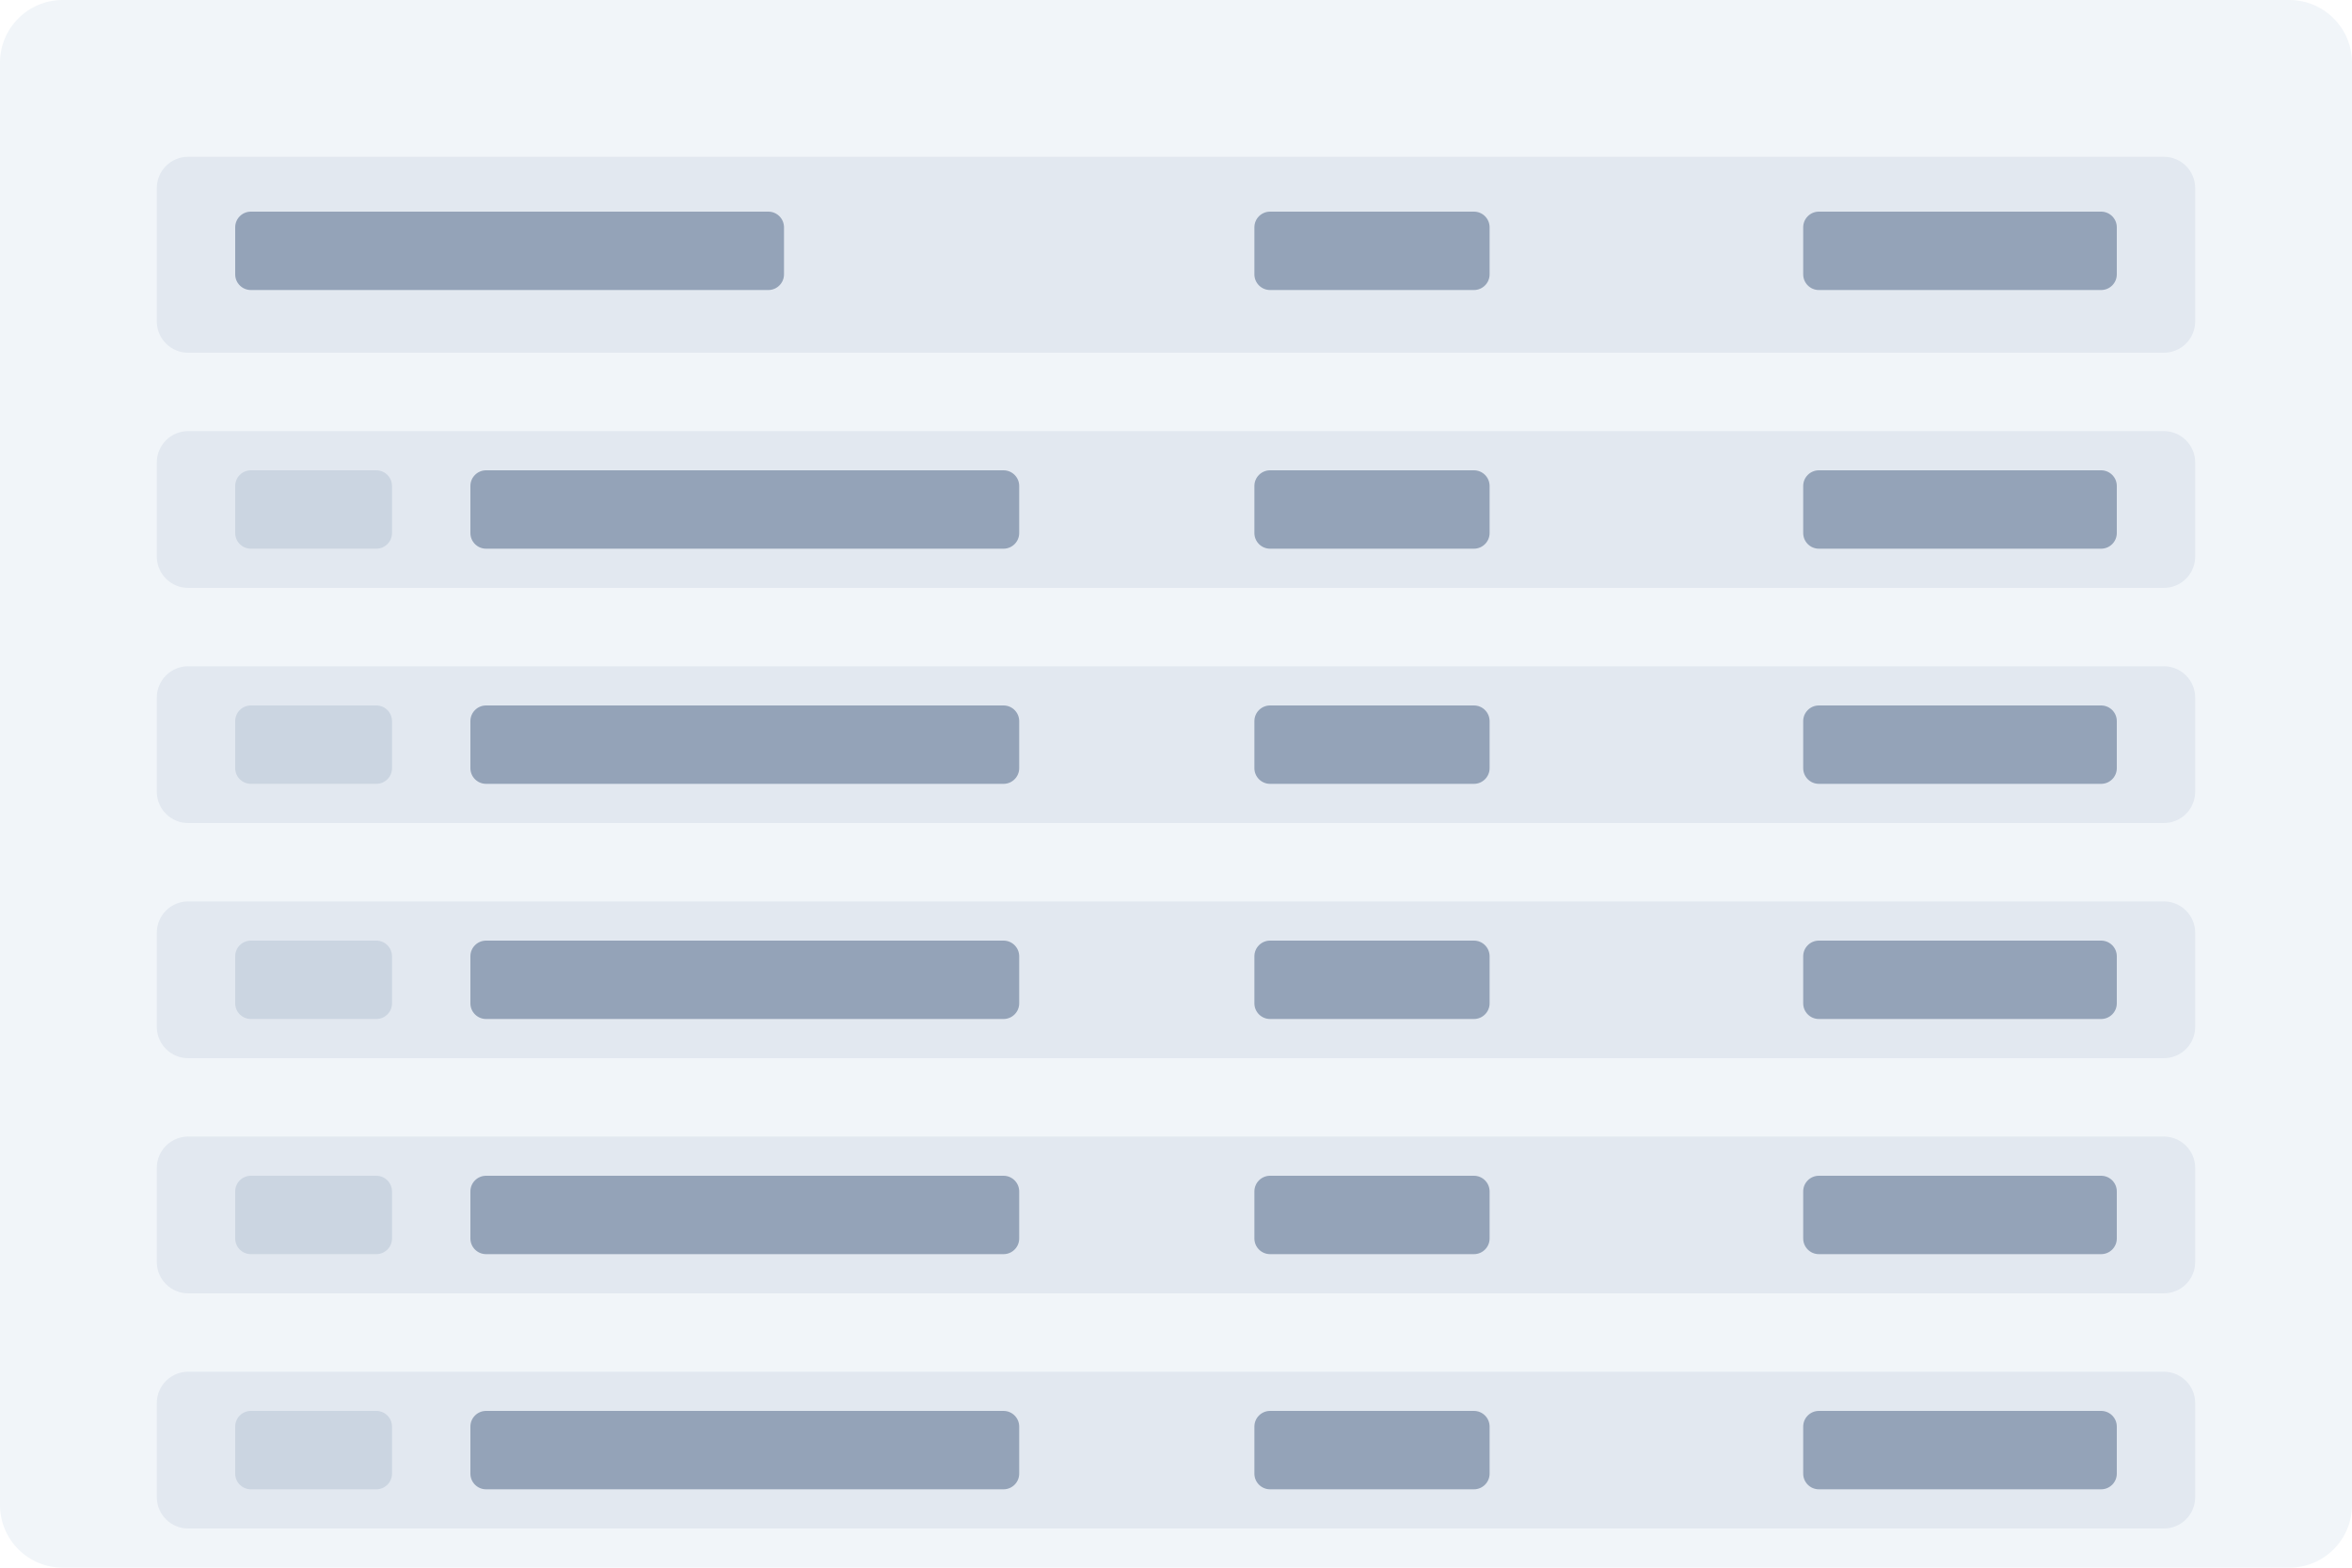
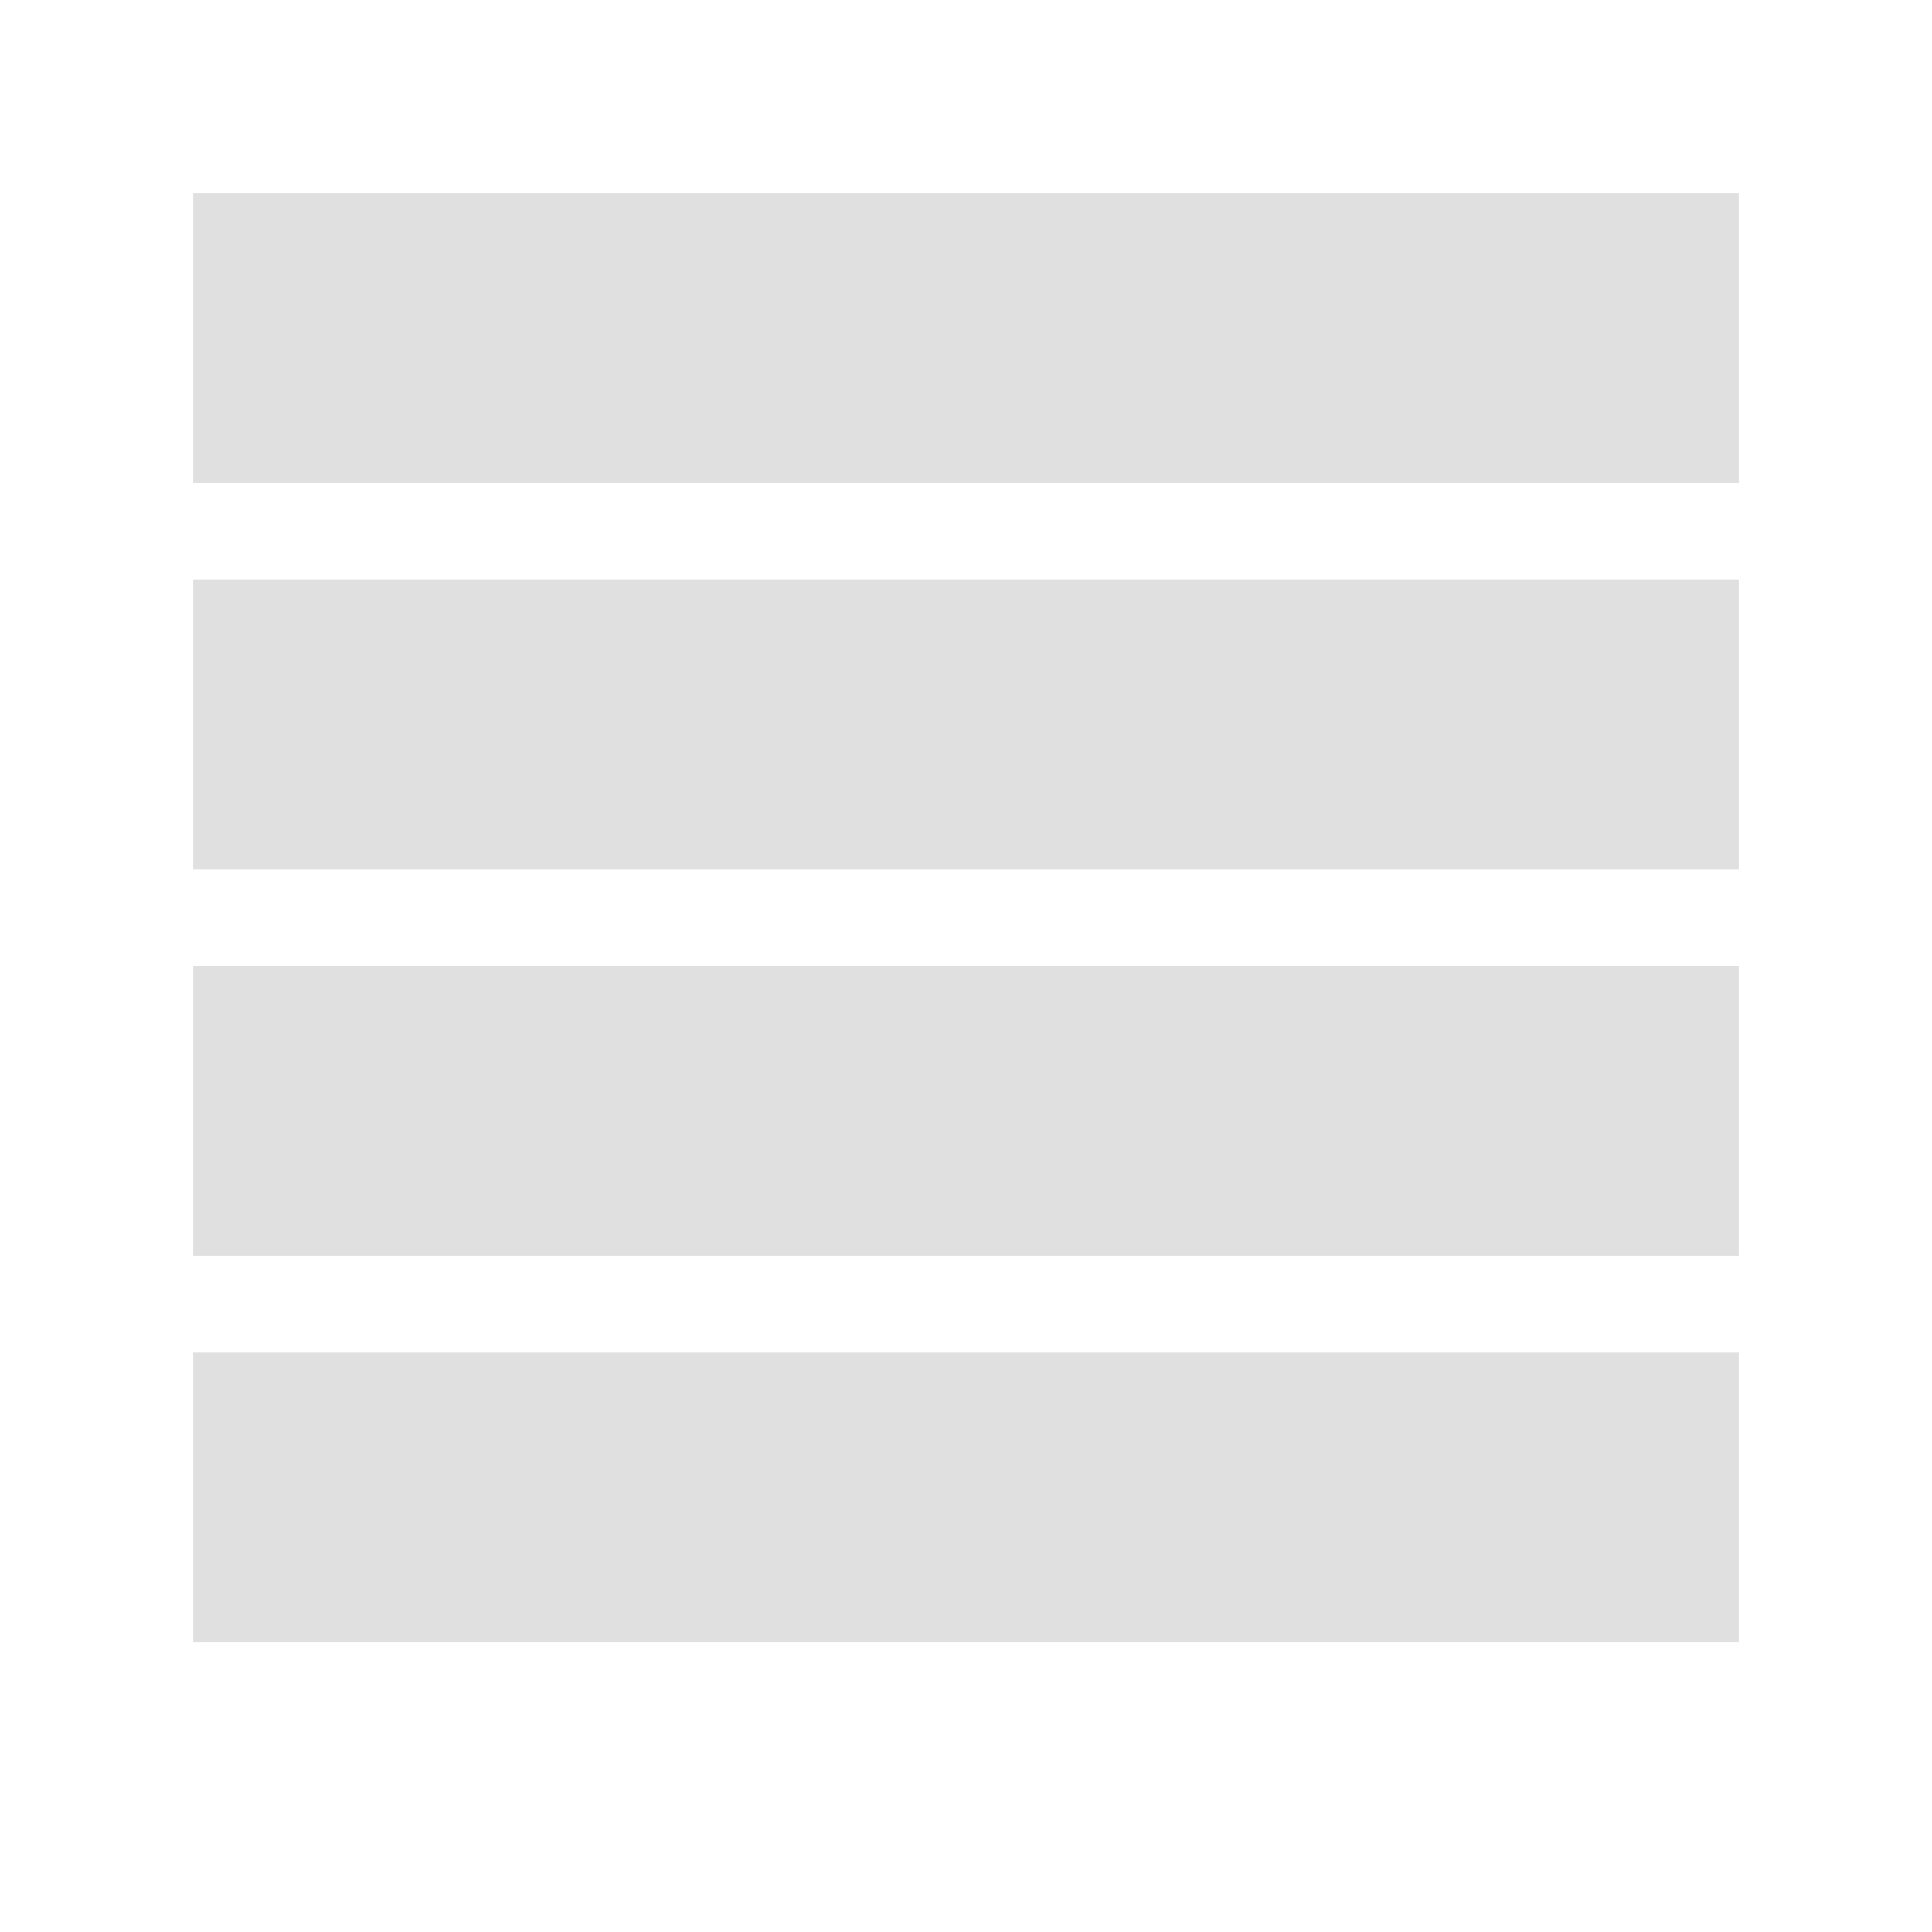
- <svg xmlns="http://www.w3.org/2000/svg" width="300" height="200" viewBox="0 0 300 200" fill="none">
-   <rect width="300" height="200" fill="#f1f5f9" rx="8" />
-   <rect x="20" y="20" width="260" height="25" fill="#e2e8f0" rx="4" />
-   <rect x="30" y="27" width="70" height="10" fill="#94a3b8" rx="2" />
-   <rect x="160" y="27" width="30" height="10" fill="#94a3b8" rx="2" />
-   <rect x="230" y="27" width="40" height="10" fill="#94a3b8" rx="2" />
-   <rect x="20" y="55" width="260" height="20" fill="#e2e8f0" rx="4" />
-   <rect x="30" y="60" width="20" height="10" fill="#cbd5e1" rx="2" />
-   <rect x="60" y="60" width="70" height="10" fill="#94a3b8" rx="2" />
-   <rect x="160" y="60" width="30" height="10" fill="#94a3b8" rx="2" />
-   <rect x="230" y="60" width="40" height="10" fill="#94a3b8" rx="2" />
-   <rect x="20" y="85" width="260" height="20" fill="#e2e8f0" rx="4" />
-   <rect x="30" y="90" width="20" height="10" fill="#cbd5e1" rx="2" />
-   <rect x="60" y="90" width="70" height="10" fill="#94a3b8" rx="2" />
-   <rect x="160" y="90" width="30" height="10" fill="#94a3b8" rx="2" />
-   <rect x="230" y="90" width="40" height="10" fill="#94a3b8" rx="2" />
-   <rect x="20" y="115" width="260" height="20" fill="#e2e8f0" rx="4" />
-   <rect x="30" y="120" width="20" height="10" fill="#cbd5e1" rx="2" />
-   <rect x="60" y="120" width="70" height="10" fill="#94a3b8" rx="2" />
-   <rect x="160" y="120" width="30" height="10" fill="#94a3b8" rx="2" />
-   <rect x="230" y="120" width="40" height="10" fill="#94a3b8" rx="2" />
-   <rect x="20" y="145" width="260" height="20" fill="#e2e8f0" rx="4" />
-   <rect x="30" y="150" width="20" height="10" fill="#cbd5e1" rx="2" />
-   <rect x="60" y="150" width="70" height="10" fill="#94a3b8" rx="2" />
-   <rect x="160" y="150" width="30" height="10" fill="#94a3b8" rx="2" />
-   <rect x="230" y="150" width="40" height="10" fill="#94a3b8" rx="2" />
-   <rect x="20" y="175" width="260" height="20" fill="#e2e8f0" rx="4" />
-   <rect x="30" y="180" width="20" height="10" fill="#cbd5e1" rx="2" />
-   <rect x="60" y="180" width="70" height="10" fill="#94a3b8" rx="2" />
-   <rect x="160" y="180" width="30" height="10" fill="#94a3b8" rx="2" />
-   <rect x="230" y="180" width="40" height="10" fill="#94a3b8" rx="2" />
+ <svg xmlns="http://www.w3.org/2000/svg" width="100" height="100" viewBox="0 0 100 100">
+   <rect x="10" y="10" width="80" height="15" fill="#e0e0e0" />
+   <rect x="10" y="30" width="80" height="15" fill="#e0e0e0" />
+   <rect x="10" y="50" width="80" height="15" fill="#e0e0e0" />
+   <rect x="10" y="70" width="80" height="15" fill="#e0e0e0" />
</svg>
